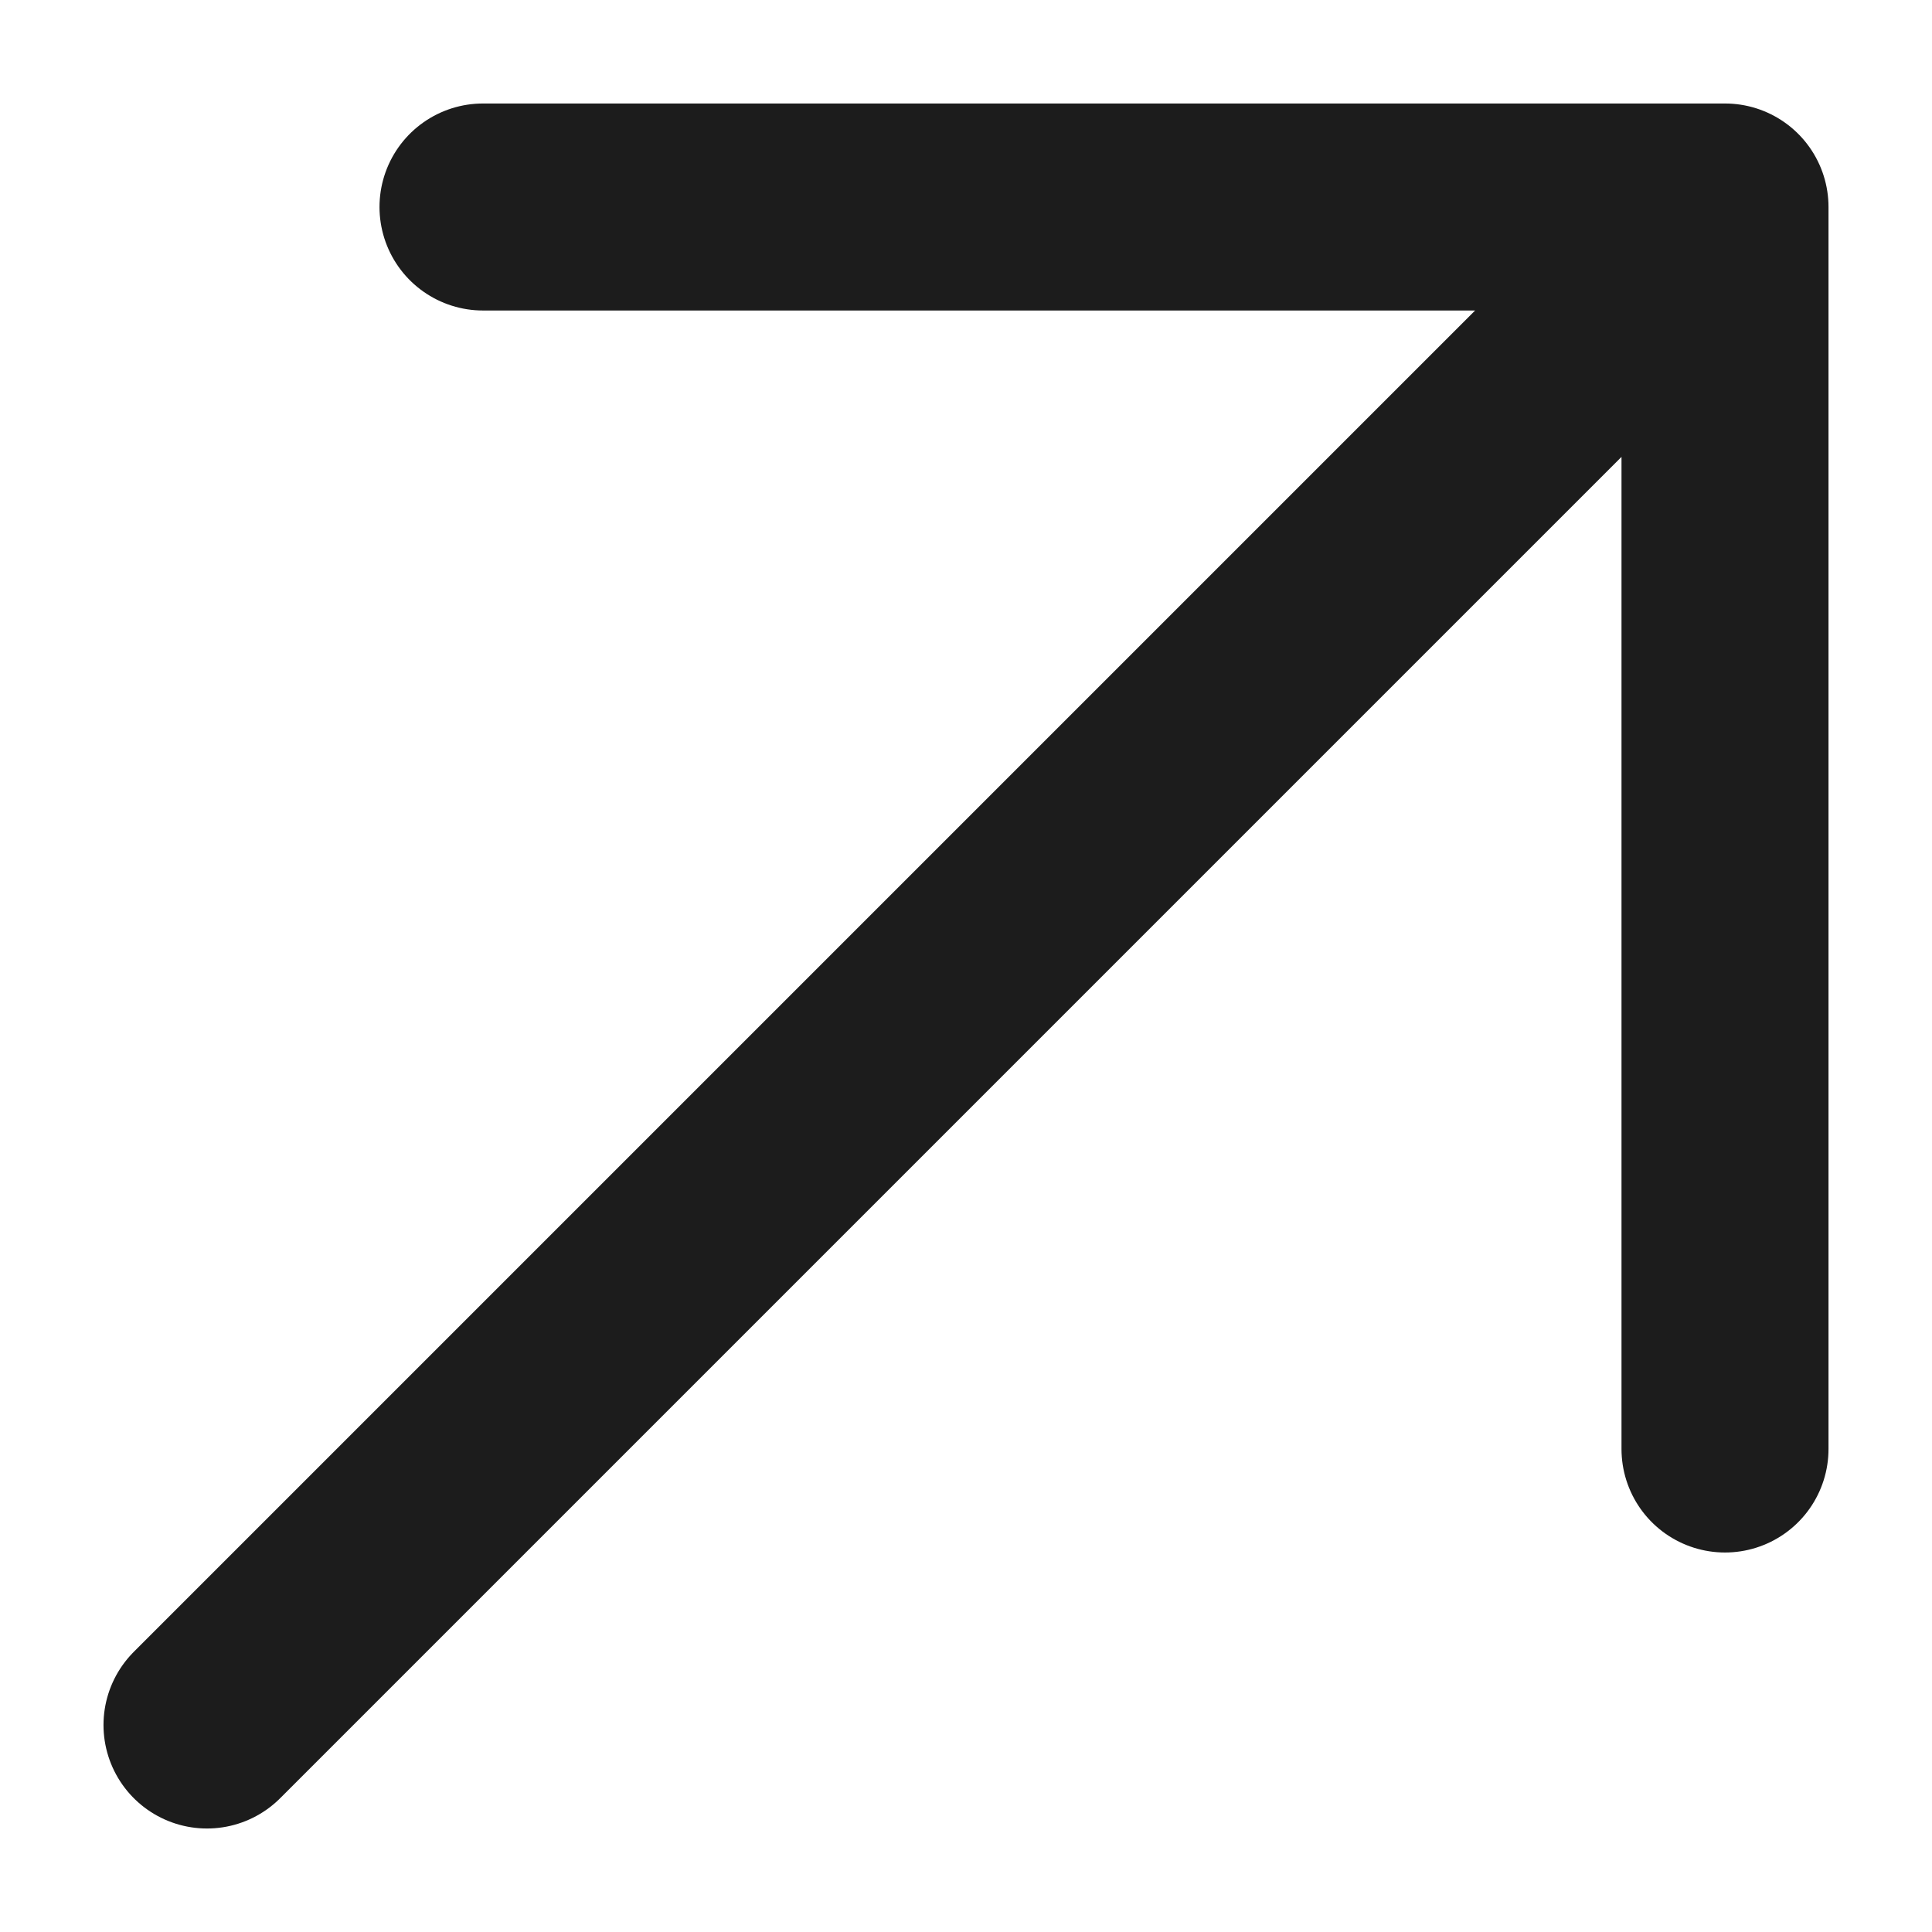
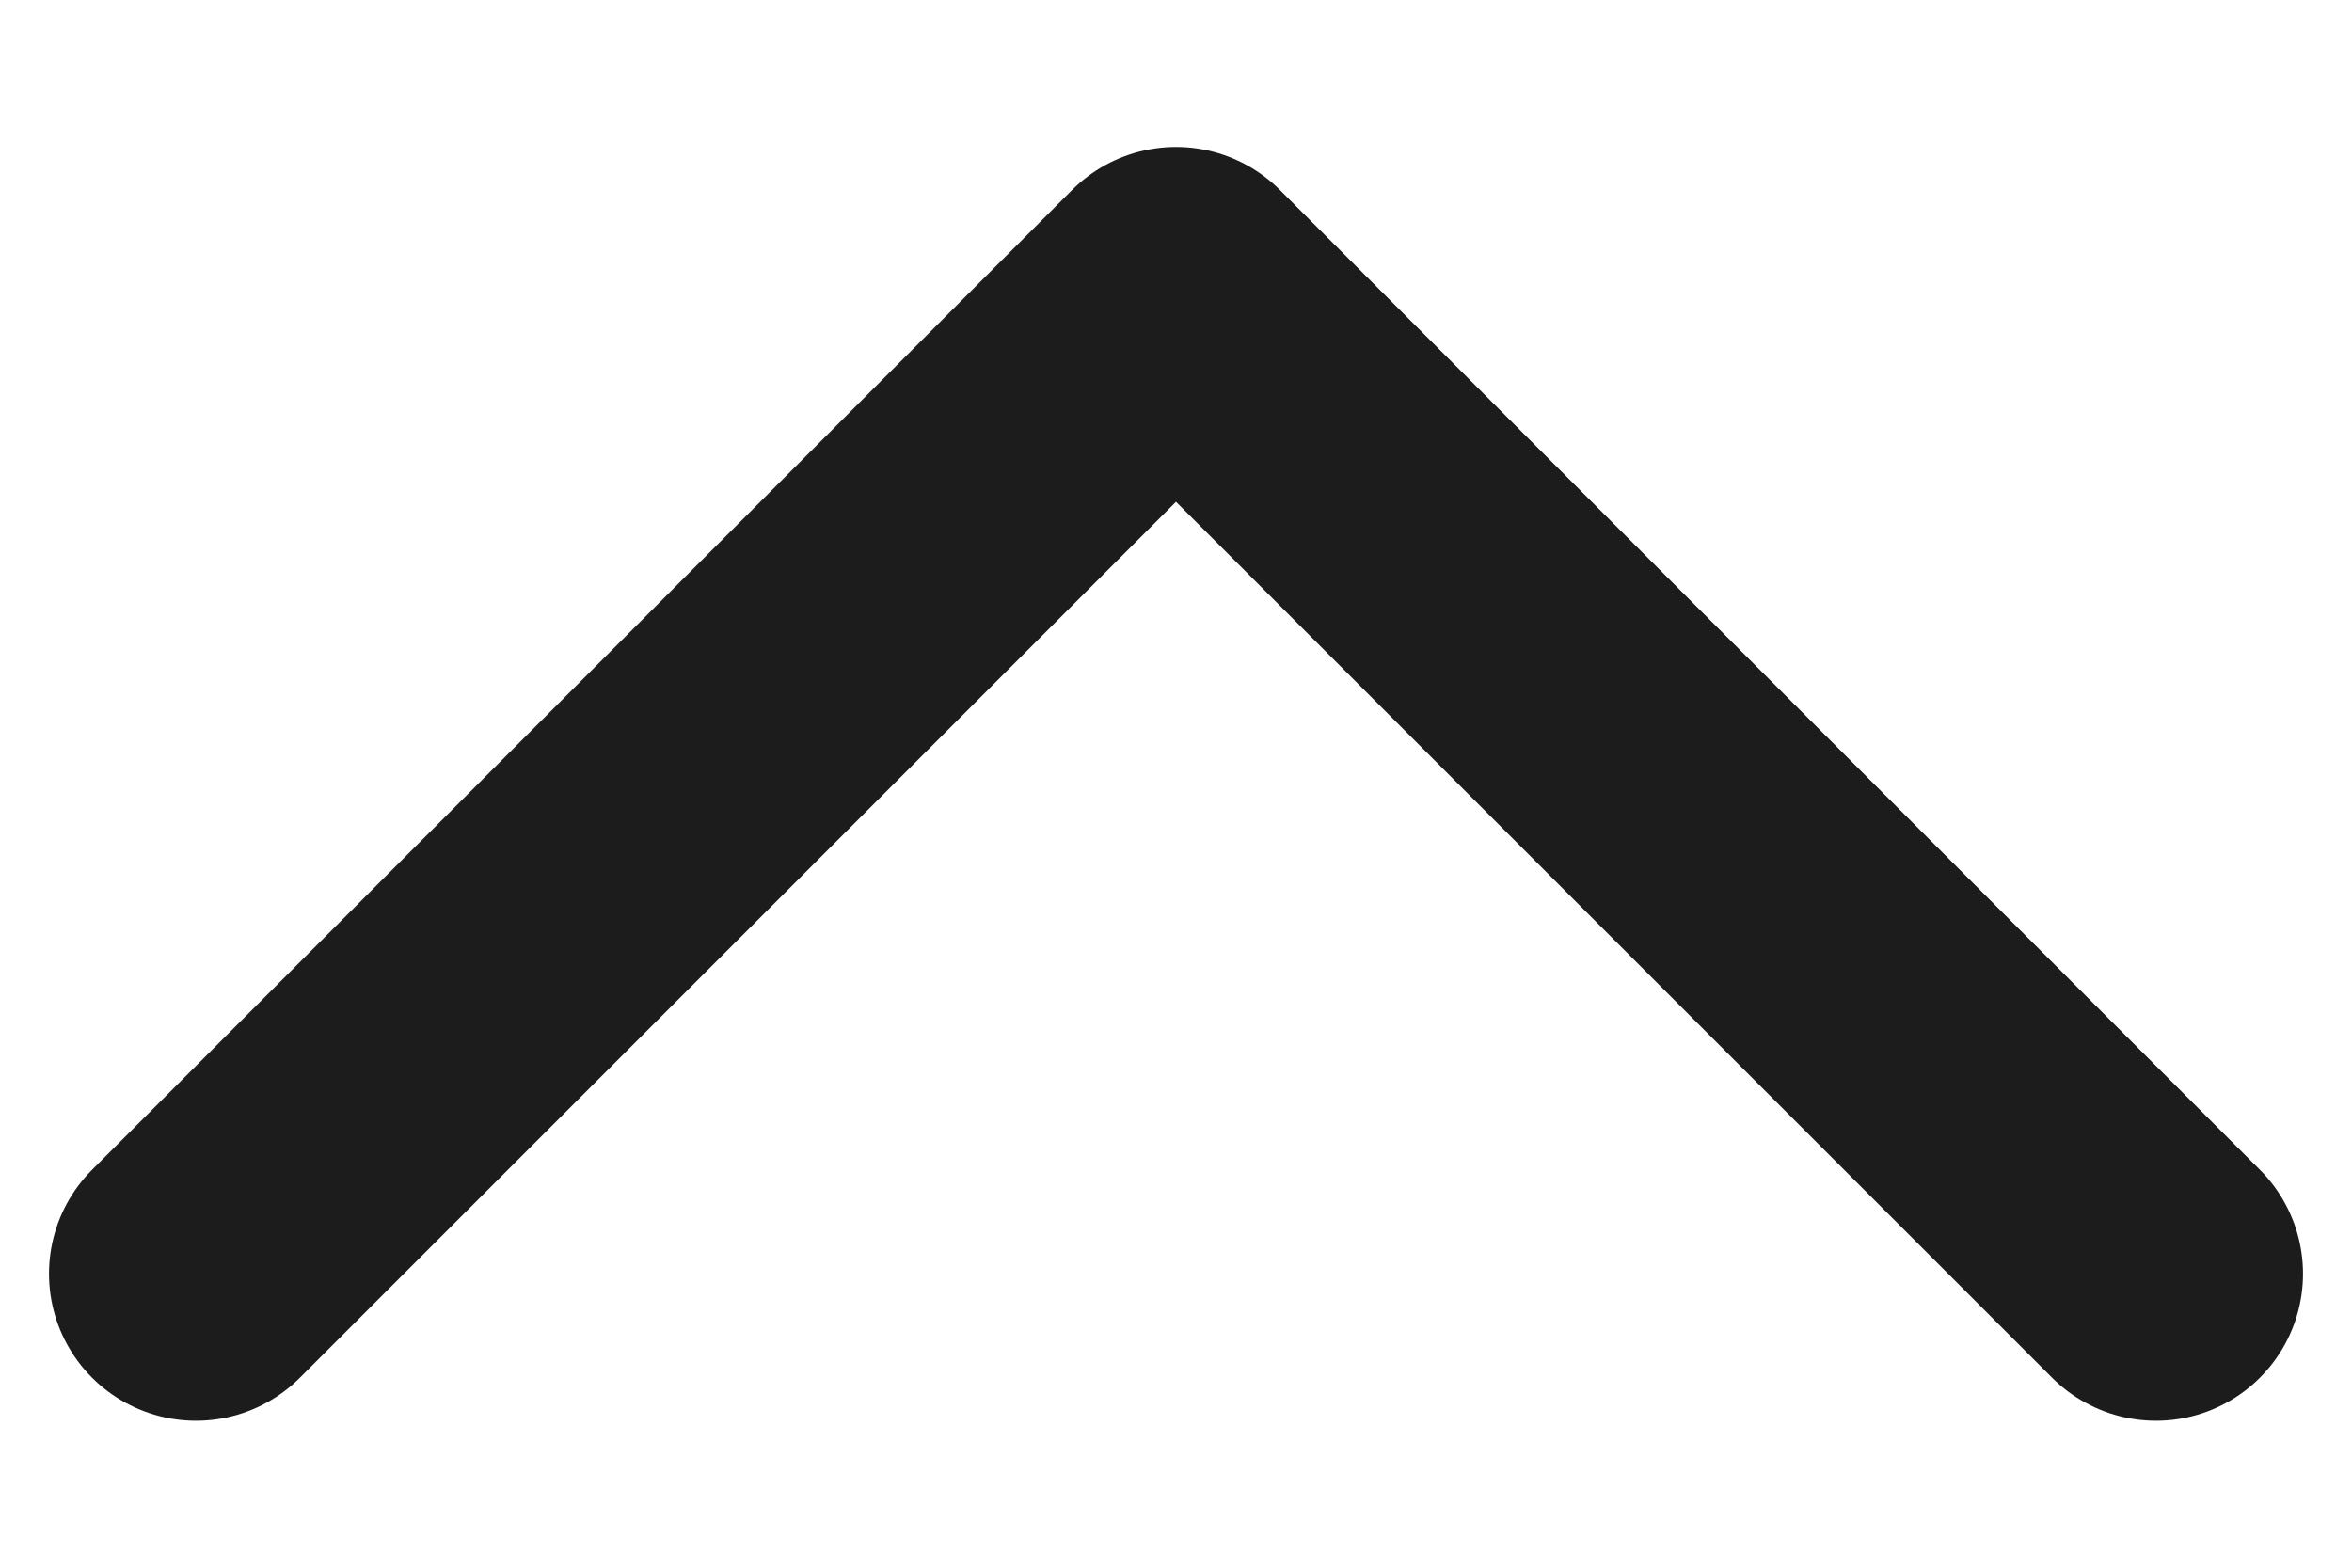
- <svg xmlns="http://www.w3.org/2000/svg" width="14" height="14" viewBox="0 0 14 14" fill="none">
-   <path d="M1.5 12.5L12.5 1.5M12.5 1.5H3.5M12.5 1.5V10.5" stroke="#1C1C1C" stroke-width="1.5" stroke-linecap="round" stroke-linejoin="round" />
+ <svg xmlns="http://www.w3.org/2000/svg" width="12" height="8" viewBox="0 0 12 8" fill="none">
+   <path d="M11 6.5L6 1.5L1 6.5" stroke="#1C1C1C" stroke-width="1.5" stroke-linecap="round" stroke-linejoin="round" />
</svg>
